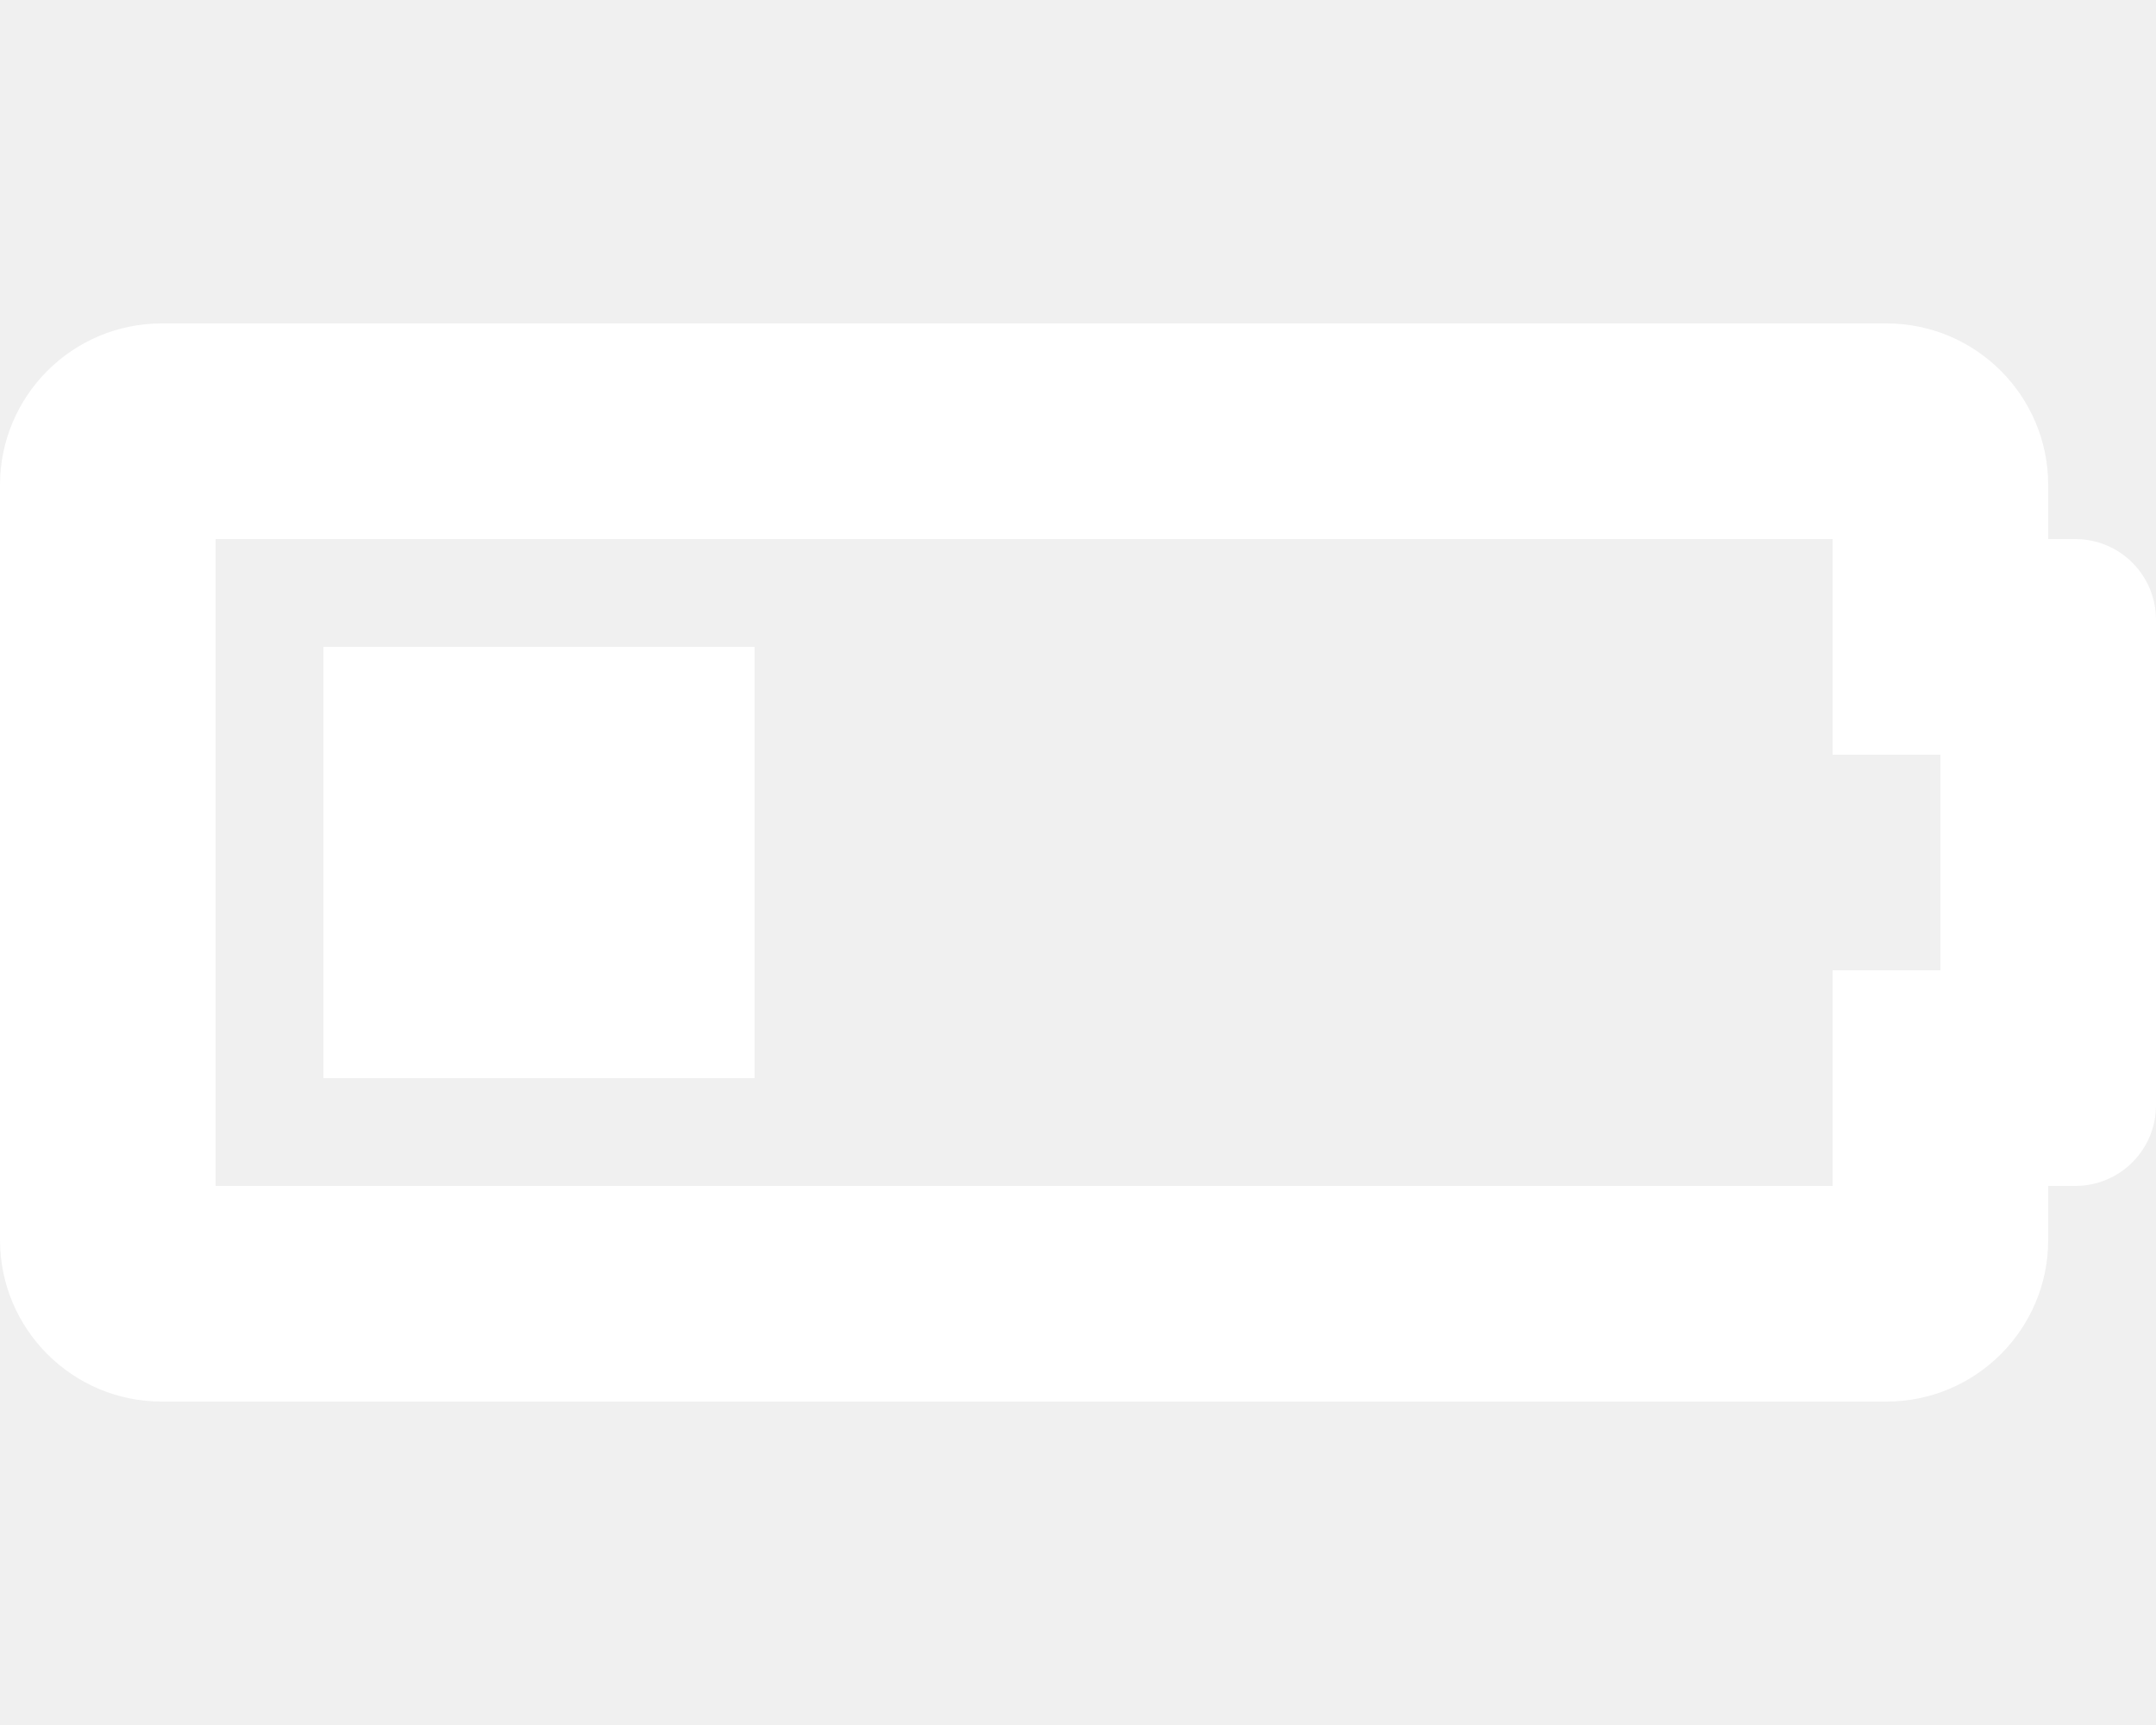
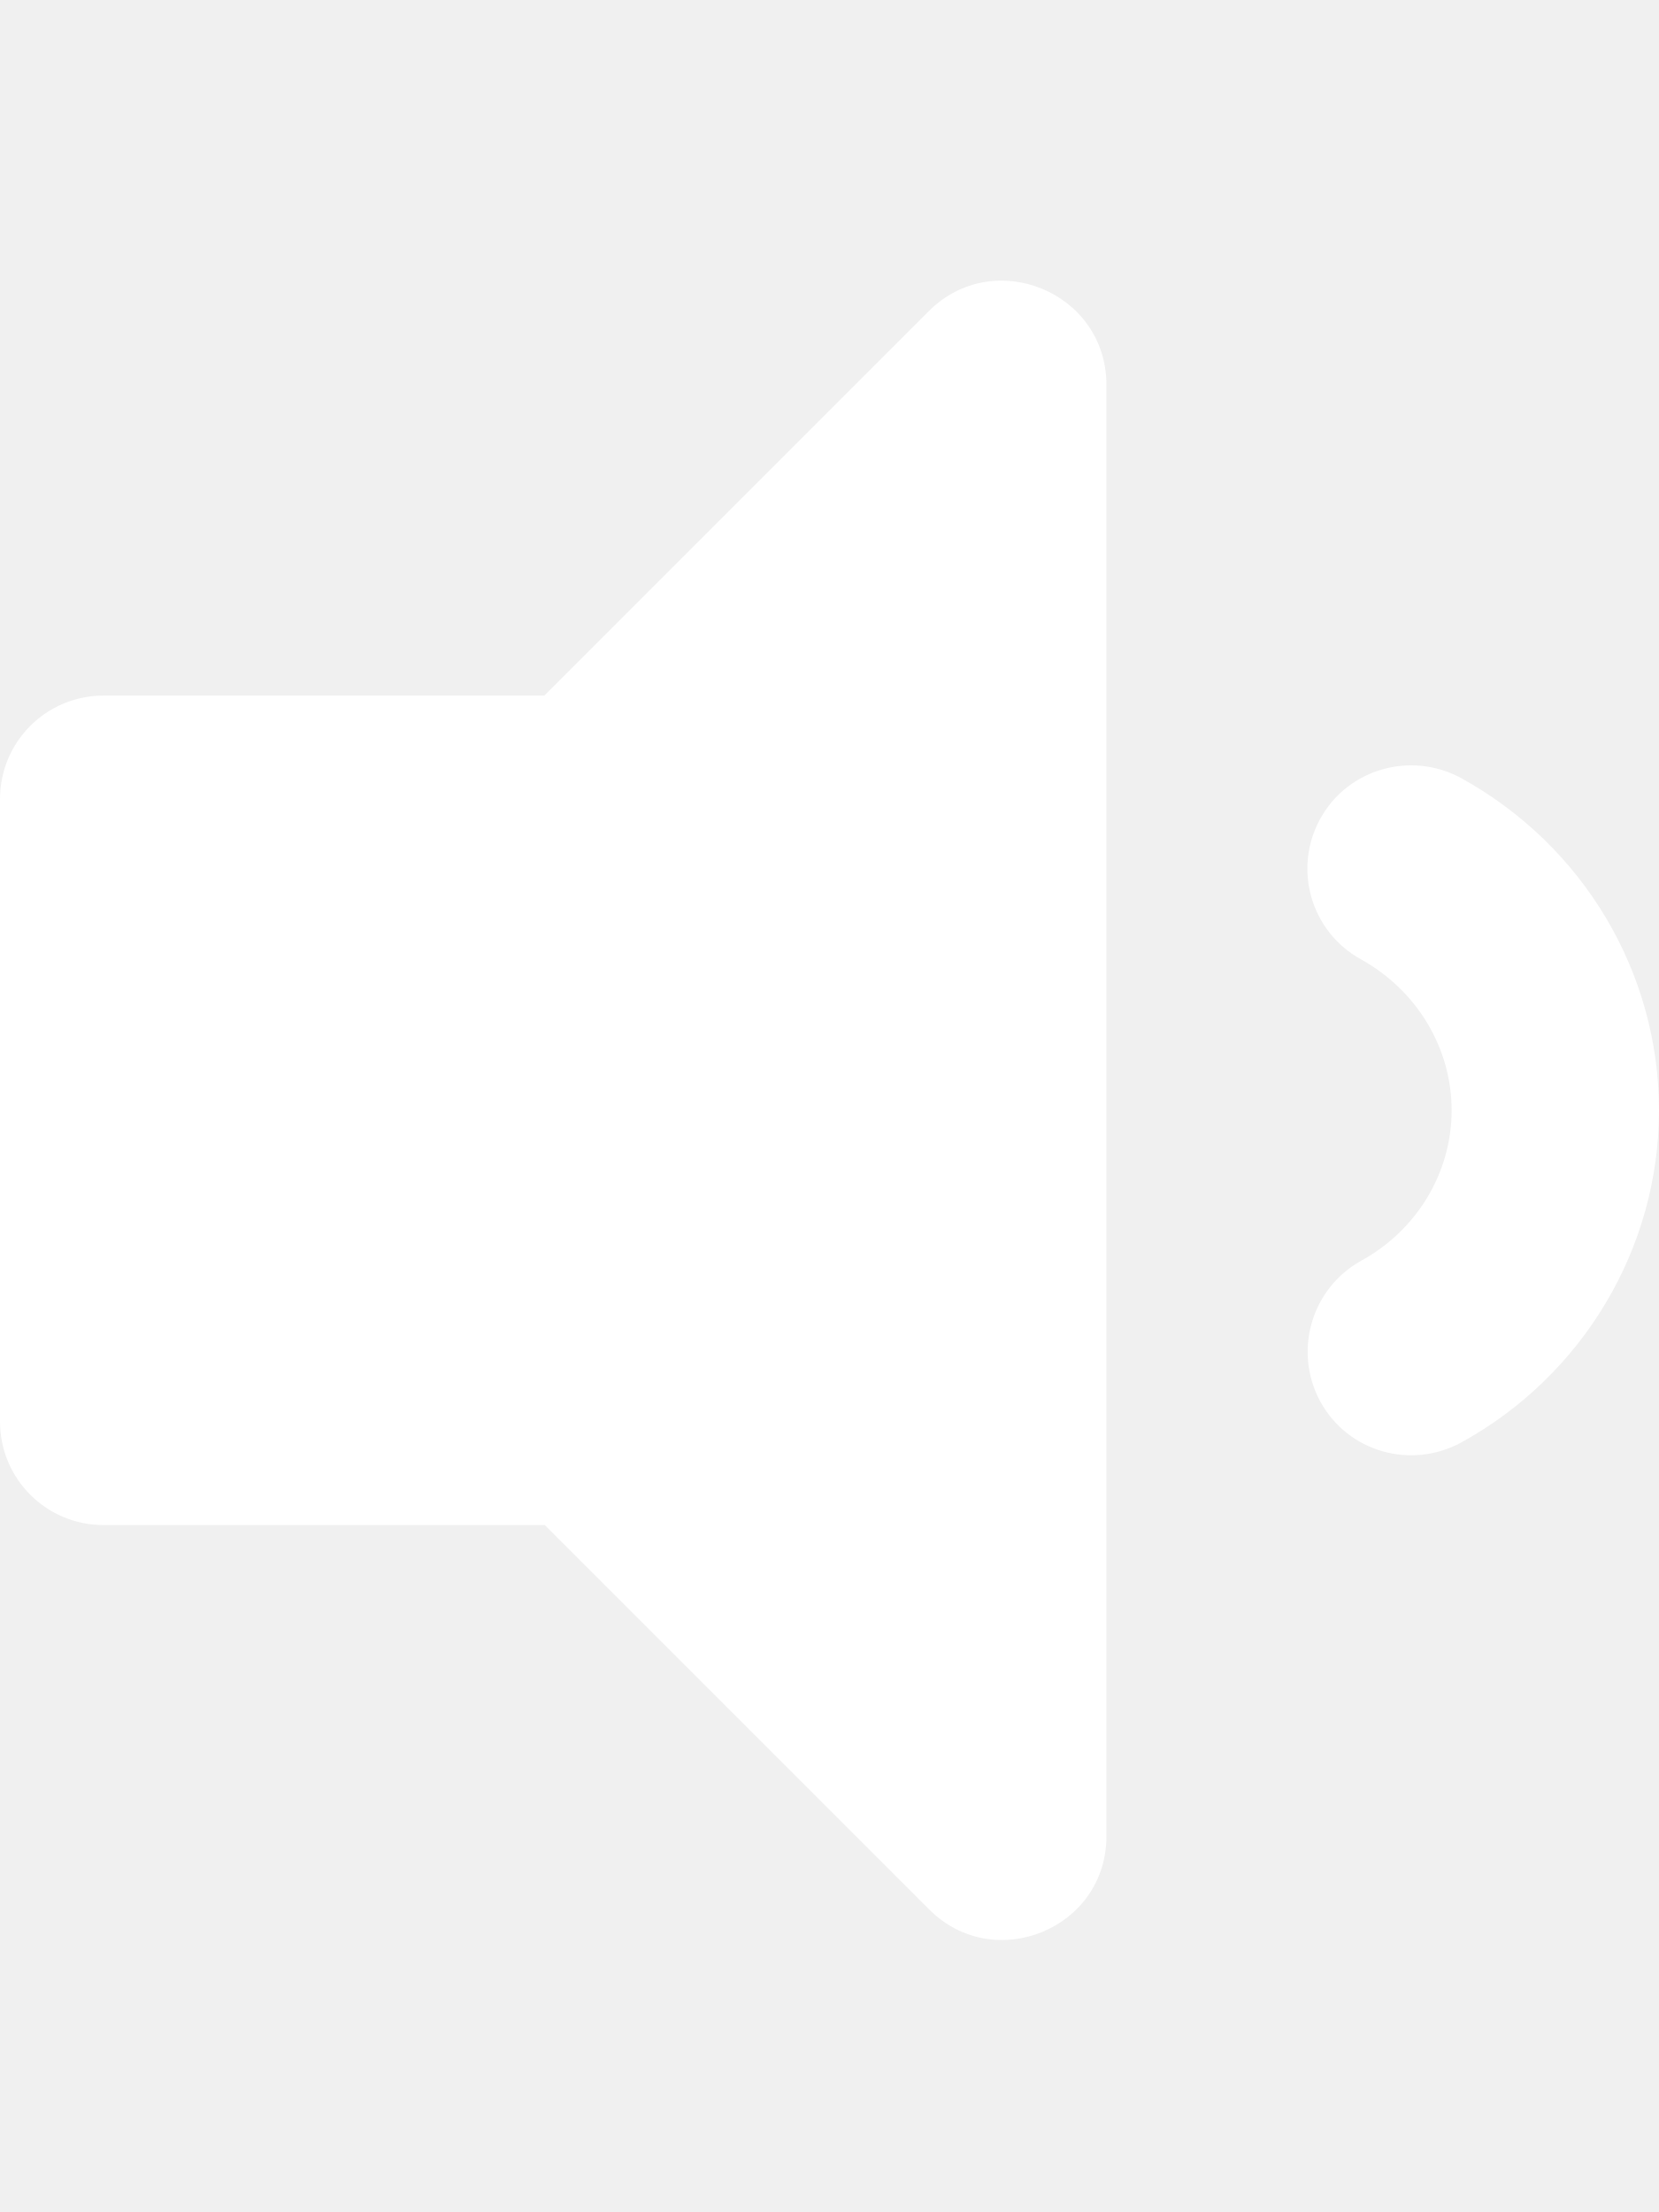
- <svg xmlns="http://www.w3.org/2000/svg" version="1.1" id="Layer_1" x="0px" y="0px" viewBox="0 0 640 512" style="enable-background:new 0 0 640 512;" xml:space="preserve">
+ <svg xmlns="http://www.w3.org/2000/svg" version="1.1" id="Layer_1" x="0px" y="0px" viewBox="0 0 384 512" style="enable-background:new 0 0 384 512;" xml:space="preserve">
  <style type="text/css">
	.st0{fill:#FFFFFF;}
</style>
-   <path class="st0" d="M544,160v64h32v64h-32v64H64V160H544 M560,96H48c-26.5,0-48,21.5-48,48v224c0,26.5,21.5,48,48,48h512  c26.5,0,48-21.5,48-48v-16h8c13.3,0,24-10.7,24-24V184c0-13.3-10.7-24-24-24h-8v-16C608,117.5,586.5,96,560,96z M224,192H96v128h128  V192z" />
+   <path class="st0" d="M215,72l-89,89H24c-13.3,0-24,10.7-24,24v144c0,13.3,10.7,24,24,24h102.1l89,89c15,15,41,4.5,41-17V89  C256,67.5,230,57,215,72z M338.2,180.1c-11.6-6.3-26.2-2.2-32.6,9.4c-6.4,11.6-2.2,26.2,9.5,32.6C328,229.3,336,242.6,336,257  s-8,27.7-20.9,34.8c-11.6,6.4-15.8,21-9.5,32.6c6.4,11.7,21,15.8,32.6,9.5c28.2-15.5,45.8-45,45.8-76.9S366.5,195.7,338.2,180.1z" />
</svg>
